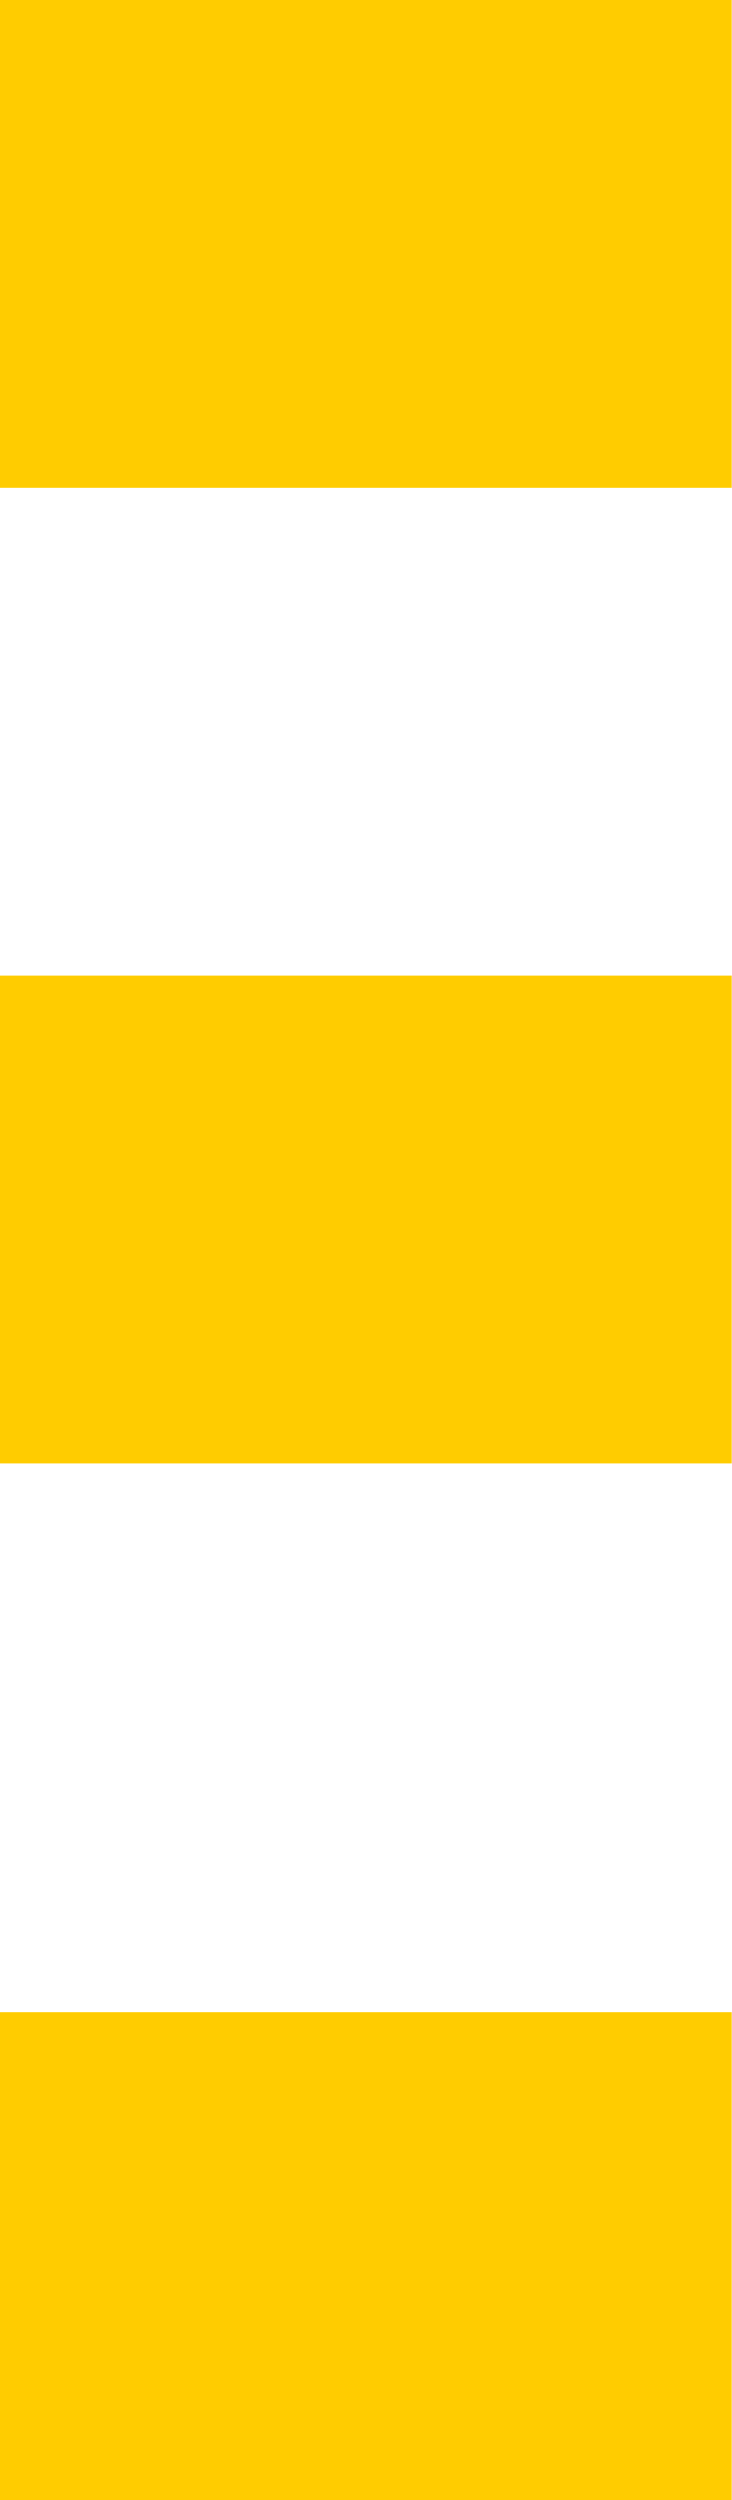
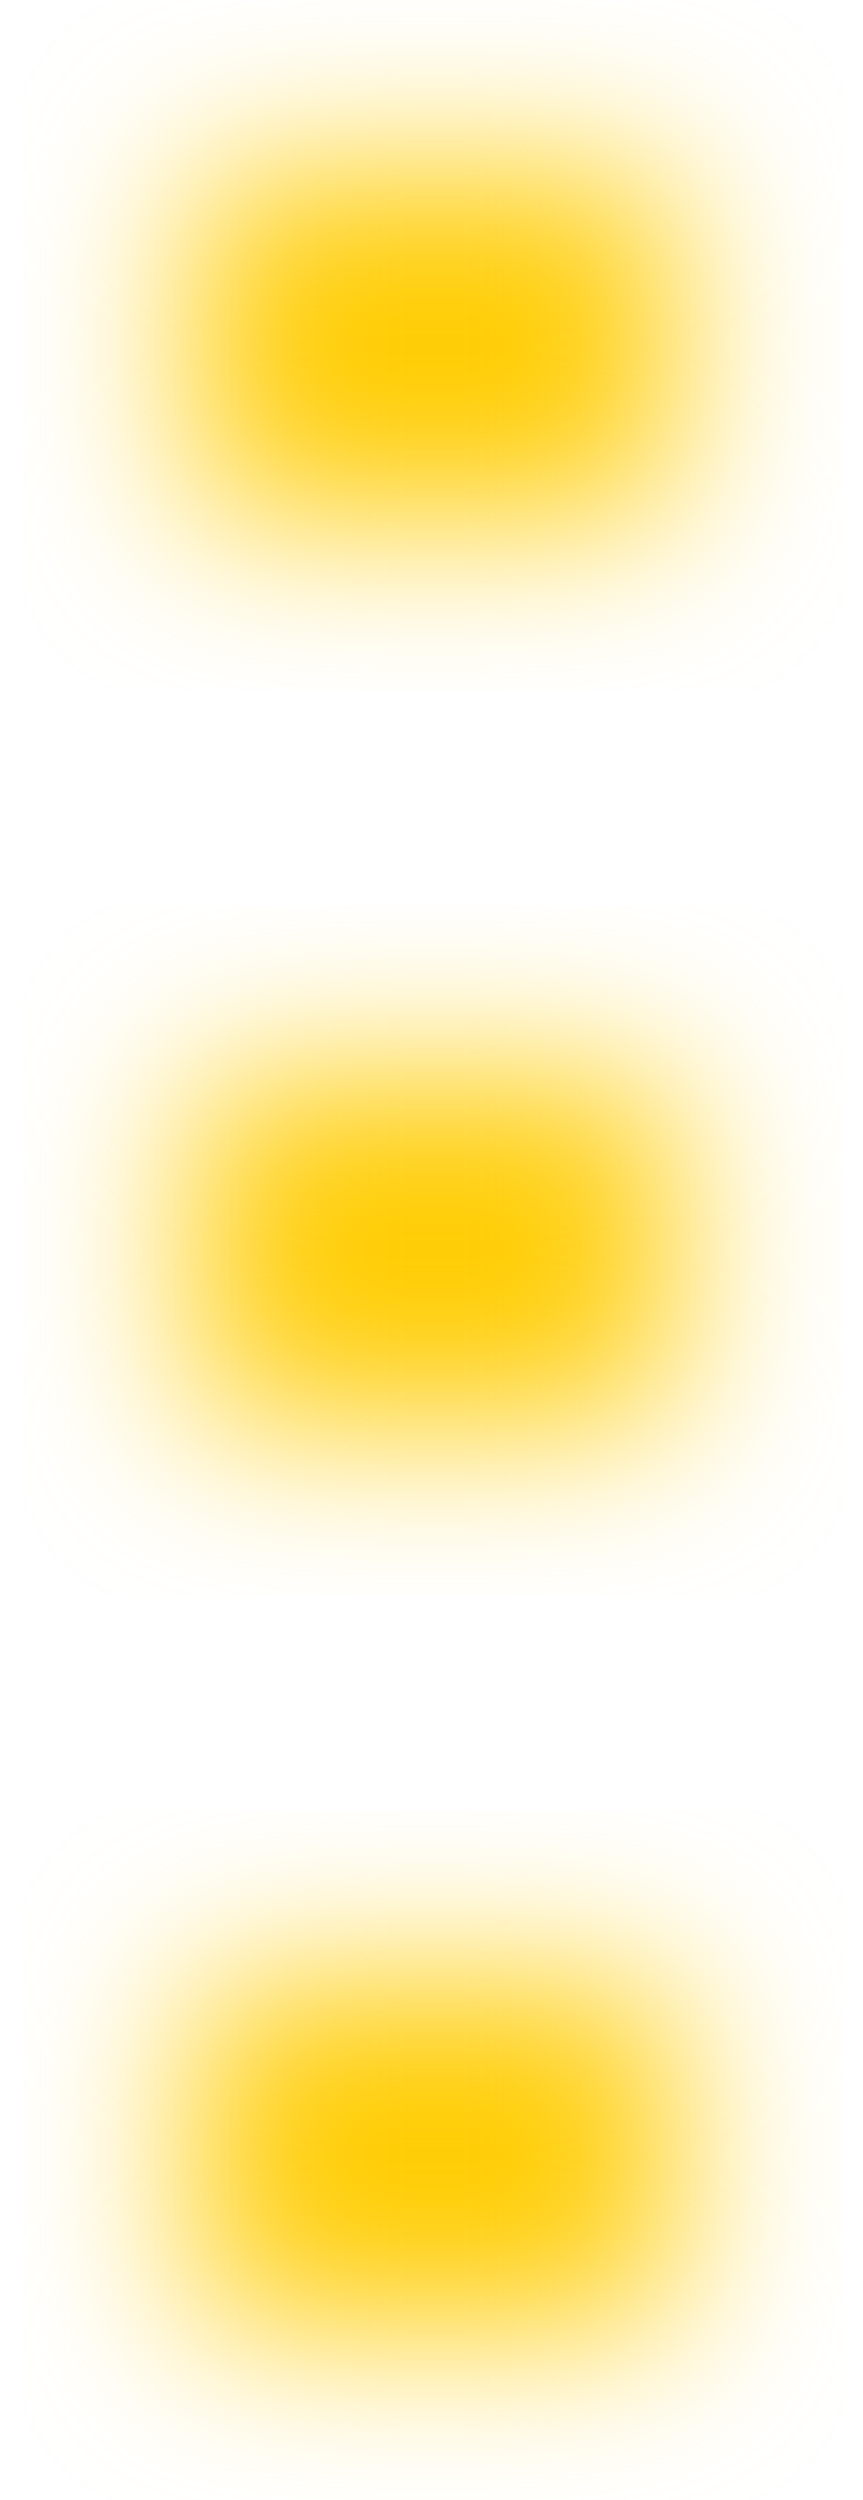
- <svg xmlns="http://www.w3.org/2000/svg" width="12" height="41" viewBox="0 0 12 41" fill="none">
-   <rect width="12" height="8" transform="matrix(1 0 0 -1 0 8)" fill="#FFCC00" />
-   <rect width="12" height="8" transform="matrix(1 0 0 -1 0 24)" fill="#FFCC00" />
-   <rect width="12" height="8" transform="matrix(1 0 0 -1 0 41)" fill="#FFCC00" />
+ <svg xmlns="http://www.w3.org/2000/svg" width="20" height="58" viewBox="0 0 20 58" fill="none">
+   <g filter="url(#filter0_f_2052_1005)">
+     <rect width="11" height="8" transform="matrix(1 0 0 -1 4.56006 12)" fill="#FFCC00" />
+   </g>
+   <g filter="url(#filter1_f_2052_1005)">
+     <rect width="11" height="8" transform="matrix(1 0 0 -1 4.56006 33)" fill="#FFCC00" />
+   </g>
+   <g filter="url(#filter2_f_2052_1005)">
+     <rect width="11" height="8" transform="matrix(1 0 0 -1 4.56006 54)" fill="#FFCC00" />
+   </g>
+   <defs>
+     <filter id="filter0_f_2052_1005" x="0.56" y="0" width="19" height="16" filterUnits="userSpaceOnUse" color-interpolation-filters="sRGB">
+       <feFlood flood-opacity="0" result="BackgroundImageFix" />
+       <feBlend mode="normal" in="SourceGraphic" in2="BackgroundImageFix" result="shape" />
+       <feGaussianBlur stdDeviation="2" result="effect1_foregroundBlur_2052_1005" />
+     </filter>
+     <filter id="filter1_f_2052_1005" x="0.56" y="21" width="19" height="16" filterUnits="userSpaceOnUse" color-interpolation-filters="sRGB">
+       <feFlood flood-opacity="0" result="BackgroundImageFix" />
+       <feBlend mode="normal" in="SourceGraphic" in2="BackgroundImageFix" result="shape" />
+       <feGaussianBlur stdDeviation="2" result="effect1_foregroundBlur_2052_1005" />
+     </filter>
+     <filter id="filter2_f_2052_1005" x="0.56" y="42" width="19" height="16" filterUnits="userSpaceOnUse" color-interpolation-filters="sRGB">
+       <feFlood flood-opacity="0" result="BackgroundImageFix" />
+       <feBlend mode="normal" in="SourceGraphic" in2="BackgroundImageFix" result="shape" />
+       <feGaussianBlur stdDeviation="2" result="effect1_foregroundBlur_2052_1005" />
+     </filter>
+   </defs>
</svg>
